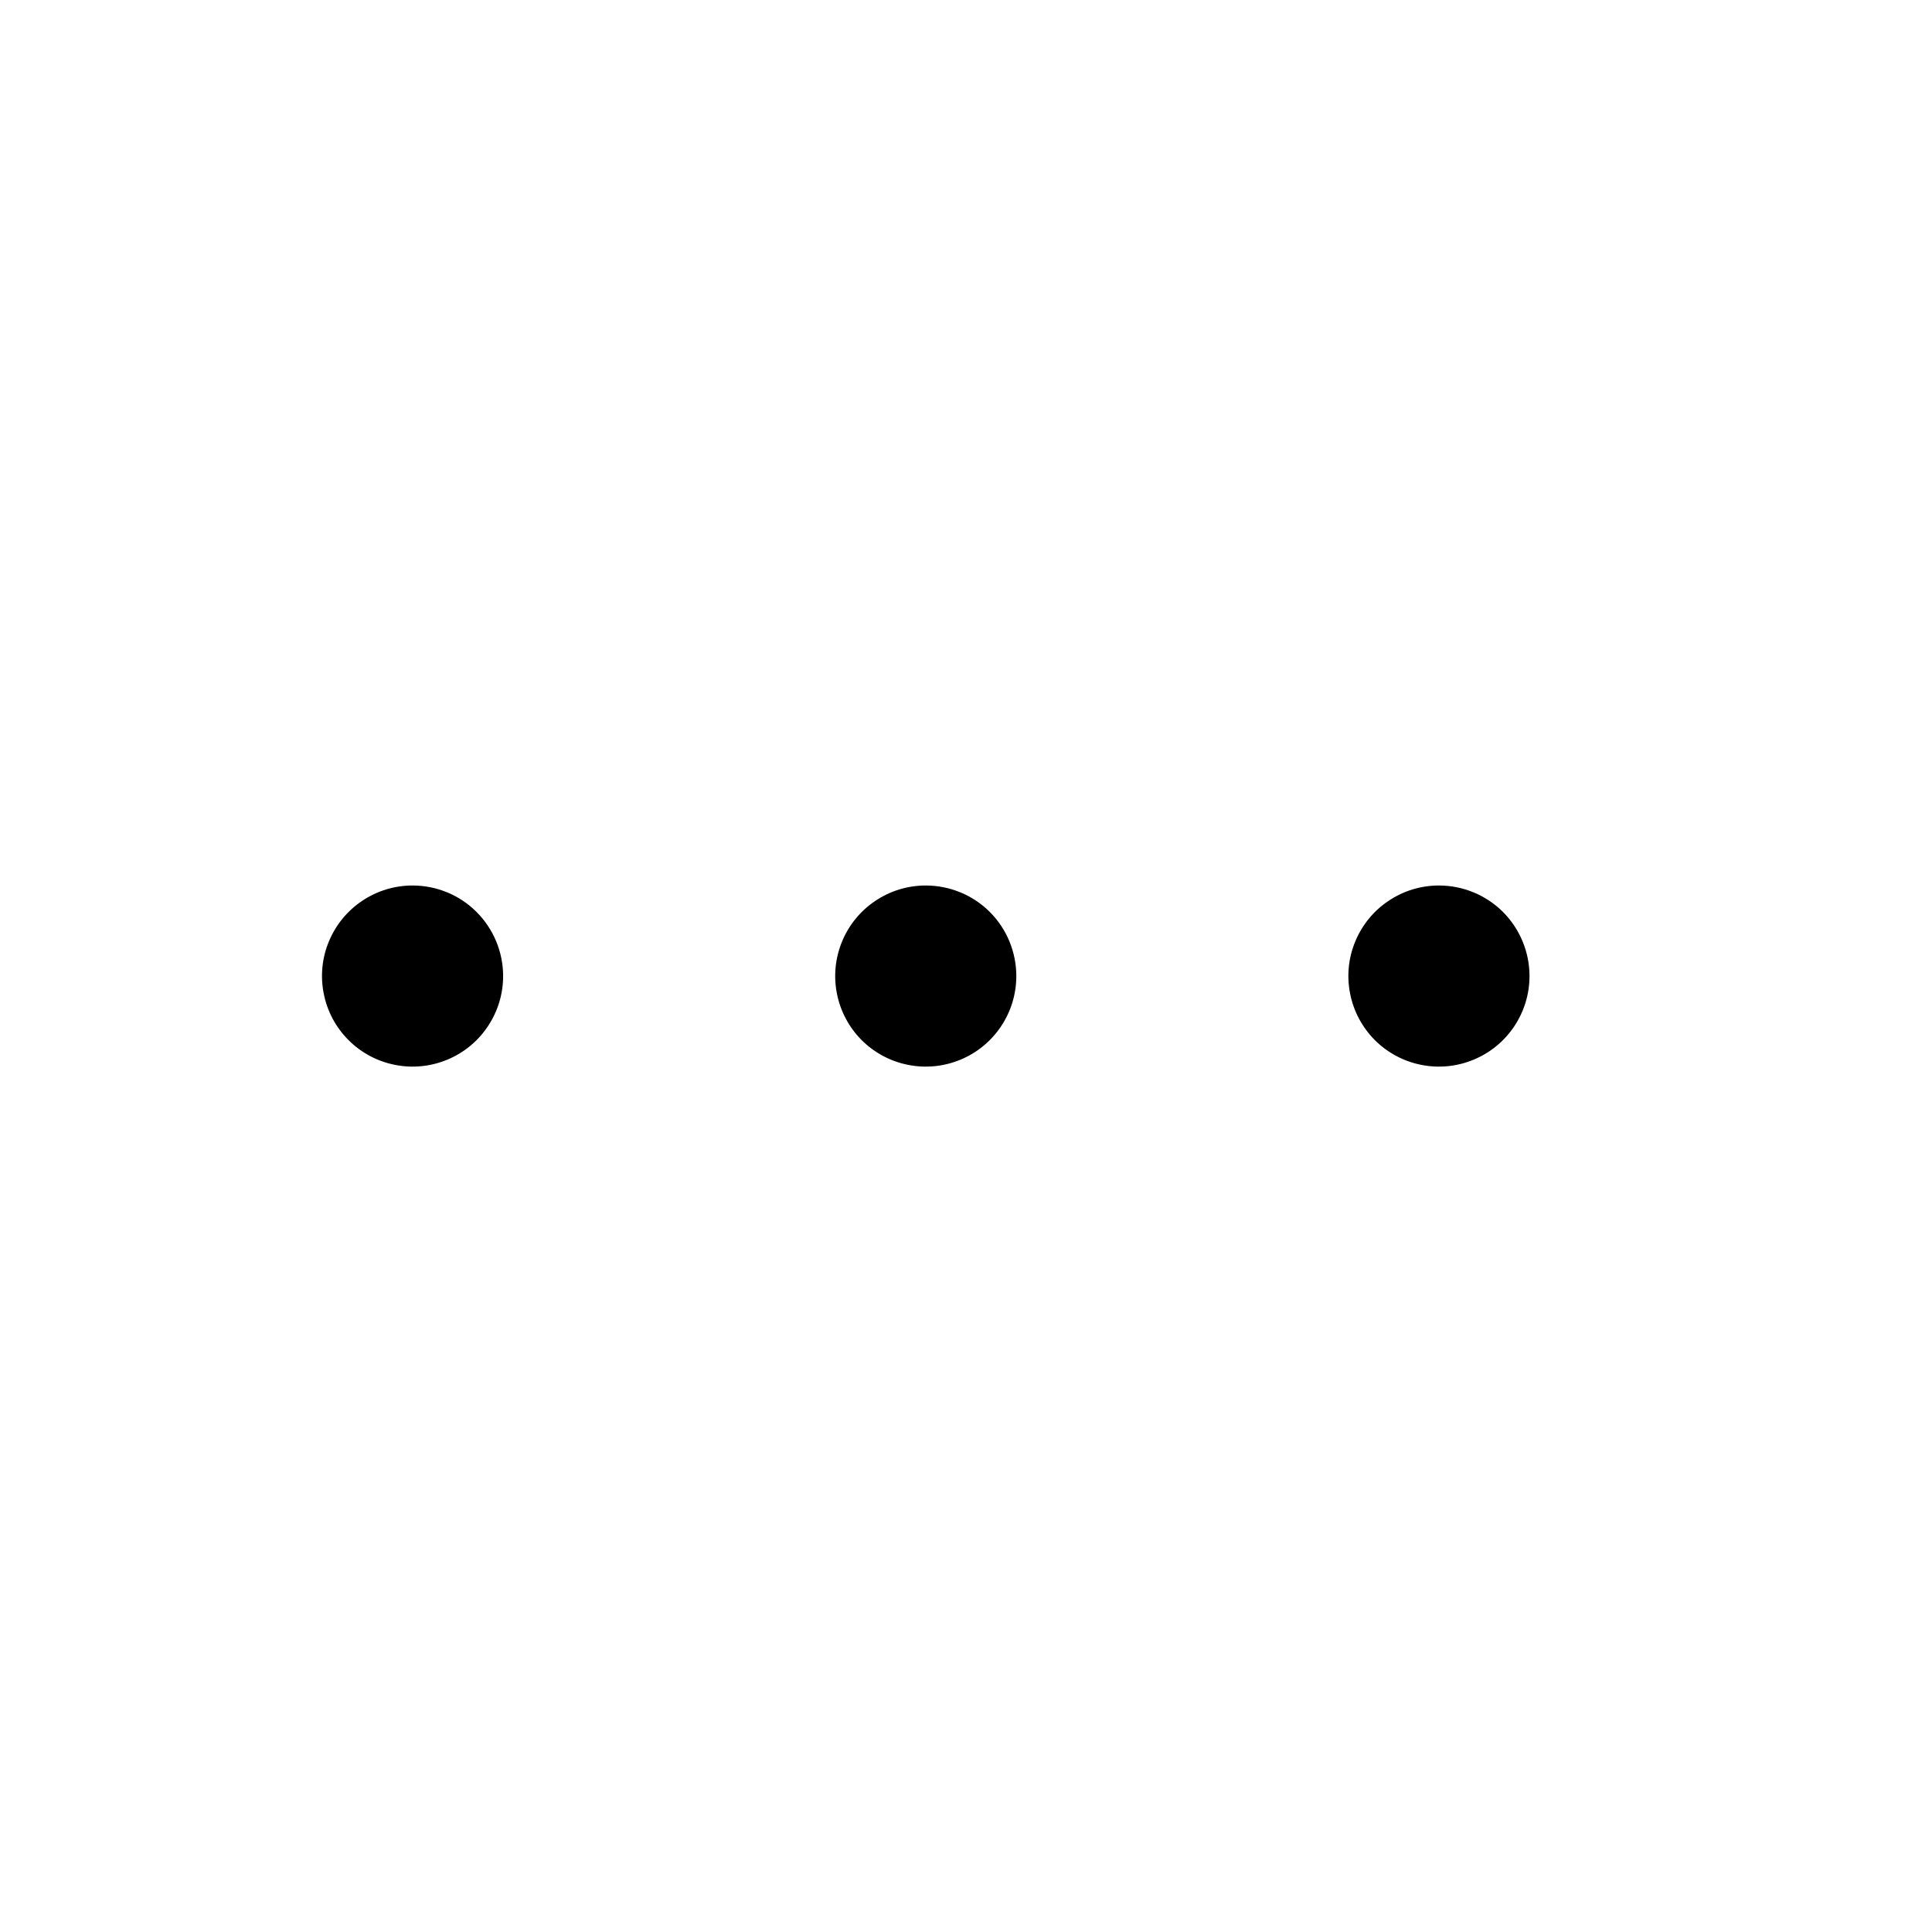
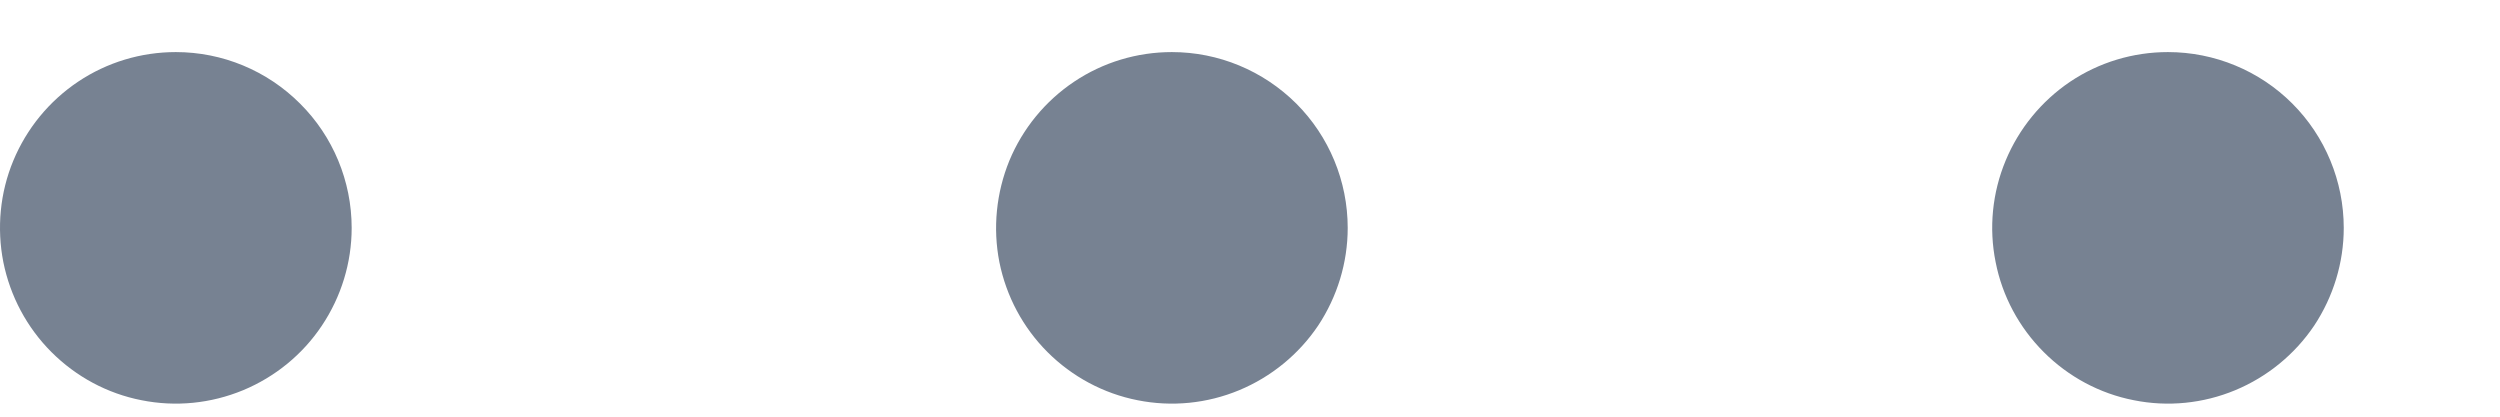
- <svg xmlns="http://www.w3.org/2000/svg" width="24" height="24" viewBox="0 0 24 24" fill="none">
-   <path d="M12.625 12.125C12.625 12.348 12.559 12.565 12.435 12.75C12.312 12.935 12.136 13.079 11.931 13.164C11.725 13.249 11.499 13.272 11.28 13.228C11.062 13.185 10.862 13.078 10.704 12.921C10.547 12.763 10.44 12.563 10.397 12.345C10.353 12.126 10.376 11.9 10.461 11.694C10.546 11.489 10.69 11.313 10.875 11.19C11.06 11.066 11.277 11 11.5 11C11.798 11 12.085 11.118 12.296 11.329C12.507 11.54 12.625 11.827 12.625 12.125ZM17.875 11C17.652 11 17.435 11.066 17.25 11.19C17.065 11.313 16.921 11.489 16.836 11.694C16.75 11.9 16.728 12.126 16.772 12.345C16.815 12.563 16.922 12.763 17.079 12.921C17.237 13.078 17.437 13.185 17.655 13.228C17.874 13.272 18.1 13.249 18.305 13.164C18.511 13.079 18.687 12.935 18.81 12.75C18.934 12.565 19 12.348 19 12.125C19 11.827 18.881 11.54 18.671 11.329C18.459 11.118 18.173 11 17.875 11ZM5.125 11C4.902 11 4.685 11.066 4.5 11.19C4.315 11.313 4.171 11.489 4.086 11.694C4 11.9 3.978 12.126 4.022 12.345C4.065 12.563 4.172 12.763 4.33 12.921C4.487 13.078 4.687 13.185 4.906 13.228C5.124 13.272 5.35 13.249 5.556 13.164C5.761 13.079 5.937 12.935 6.06 12.75C6.184 12.565 6.25 12.348 6.25 12.125C6.25 11.827 6.131 11.54 5.92 11.329C5.71 11.118 5.423 11 5.125 11Z" fill="black" />
+ <svg xmlns="http://www.w3.org/2000/svg" width="12" height="2" viewBox="0 0 12 2" fill="none">
+   <path d="M6.469 1.094C6.469 1.261 6.419 1.424 6.327 1.563C6.234 1.701 6.102 1.809 5.948 1.873C5.794 1.937 5.624 1.954 5.46 1.921C5.297 1.889 5.146 1.808 5.028 1.69C4.91 1.572 4.83 1.422 4.797 1.258C4.765 1.095 4.782 0.925 4.845 0.771C4.909 0.617 5.017 0.485 5.156 0.392C5.295 0.299 5.458 0.25 5.625 0.25C5.849 0.25 6.063 0.339 6.222 0.497C6.38 0.655 6.469 0.87 6.469 1.094ZM10.406 0.25C10.239 0.25 10.076 0.299 9.937 0.392C9.799 0.485 9.691 0.617 9.627 0.771C9.563 0.925 9.546 1.095 9.579 1.258C9.611 1.422 9.692 1.572 9.81 1.69C9.928 1.808 10.078 1.889 10.242 1.921C10.405 1.954 10.575 1.937 10.729 1.873C10.883 1.809 11.015 1.701 11.108 1.563C11.2 1.424 11.25 1.261 11.25 1.094C11.25 0.87 11.161 0.655 11.003 0.497C10.845 0.339 10.63 0.25 10.406 0.25ZM0.844 0.25C0.677 0.25 0.514 0.299 0.375 0.392C0.236 0.485 0.128 0.617 0.064 0.771C0 0.925 -0.016 1.095 0.016 1.258C0.049 1.422 0.129 1.572 0.247 1.69C0.365 1.808 0.515 1.889 0.679 1.921C0.843 1.954 1.012 1.937 1.167 1.873C1.321 1.809 1.453 1.701 1.545 1.563C1.638 1.424 1.688 1.261 1.688 1.094C1.688 0.87 1.599 0.655 1.44 0.497C1.282 0.339 1.068 0.25 0.844 0.25Z" fill="#778292" />
</svg>
